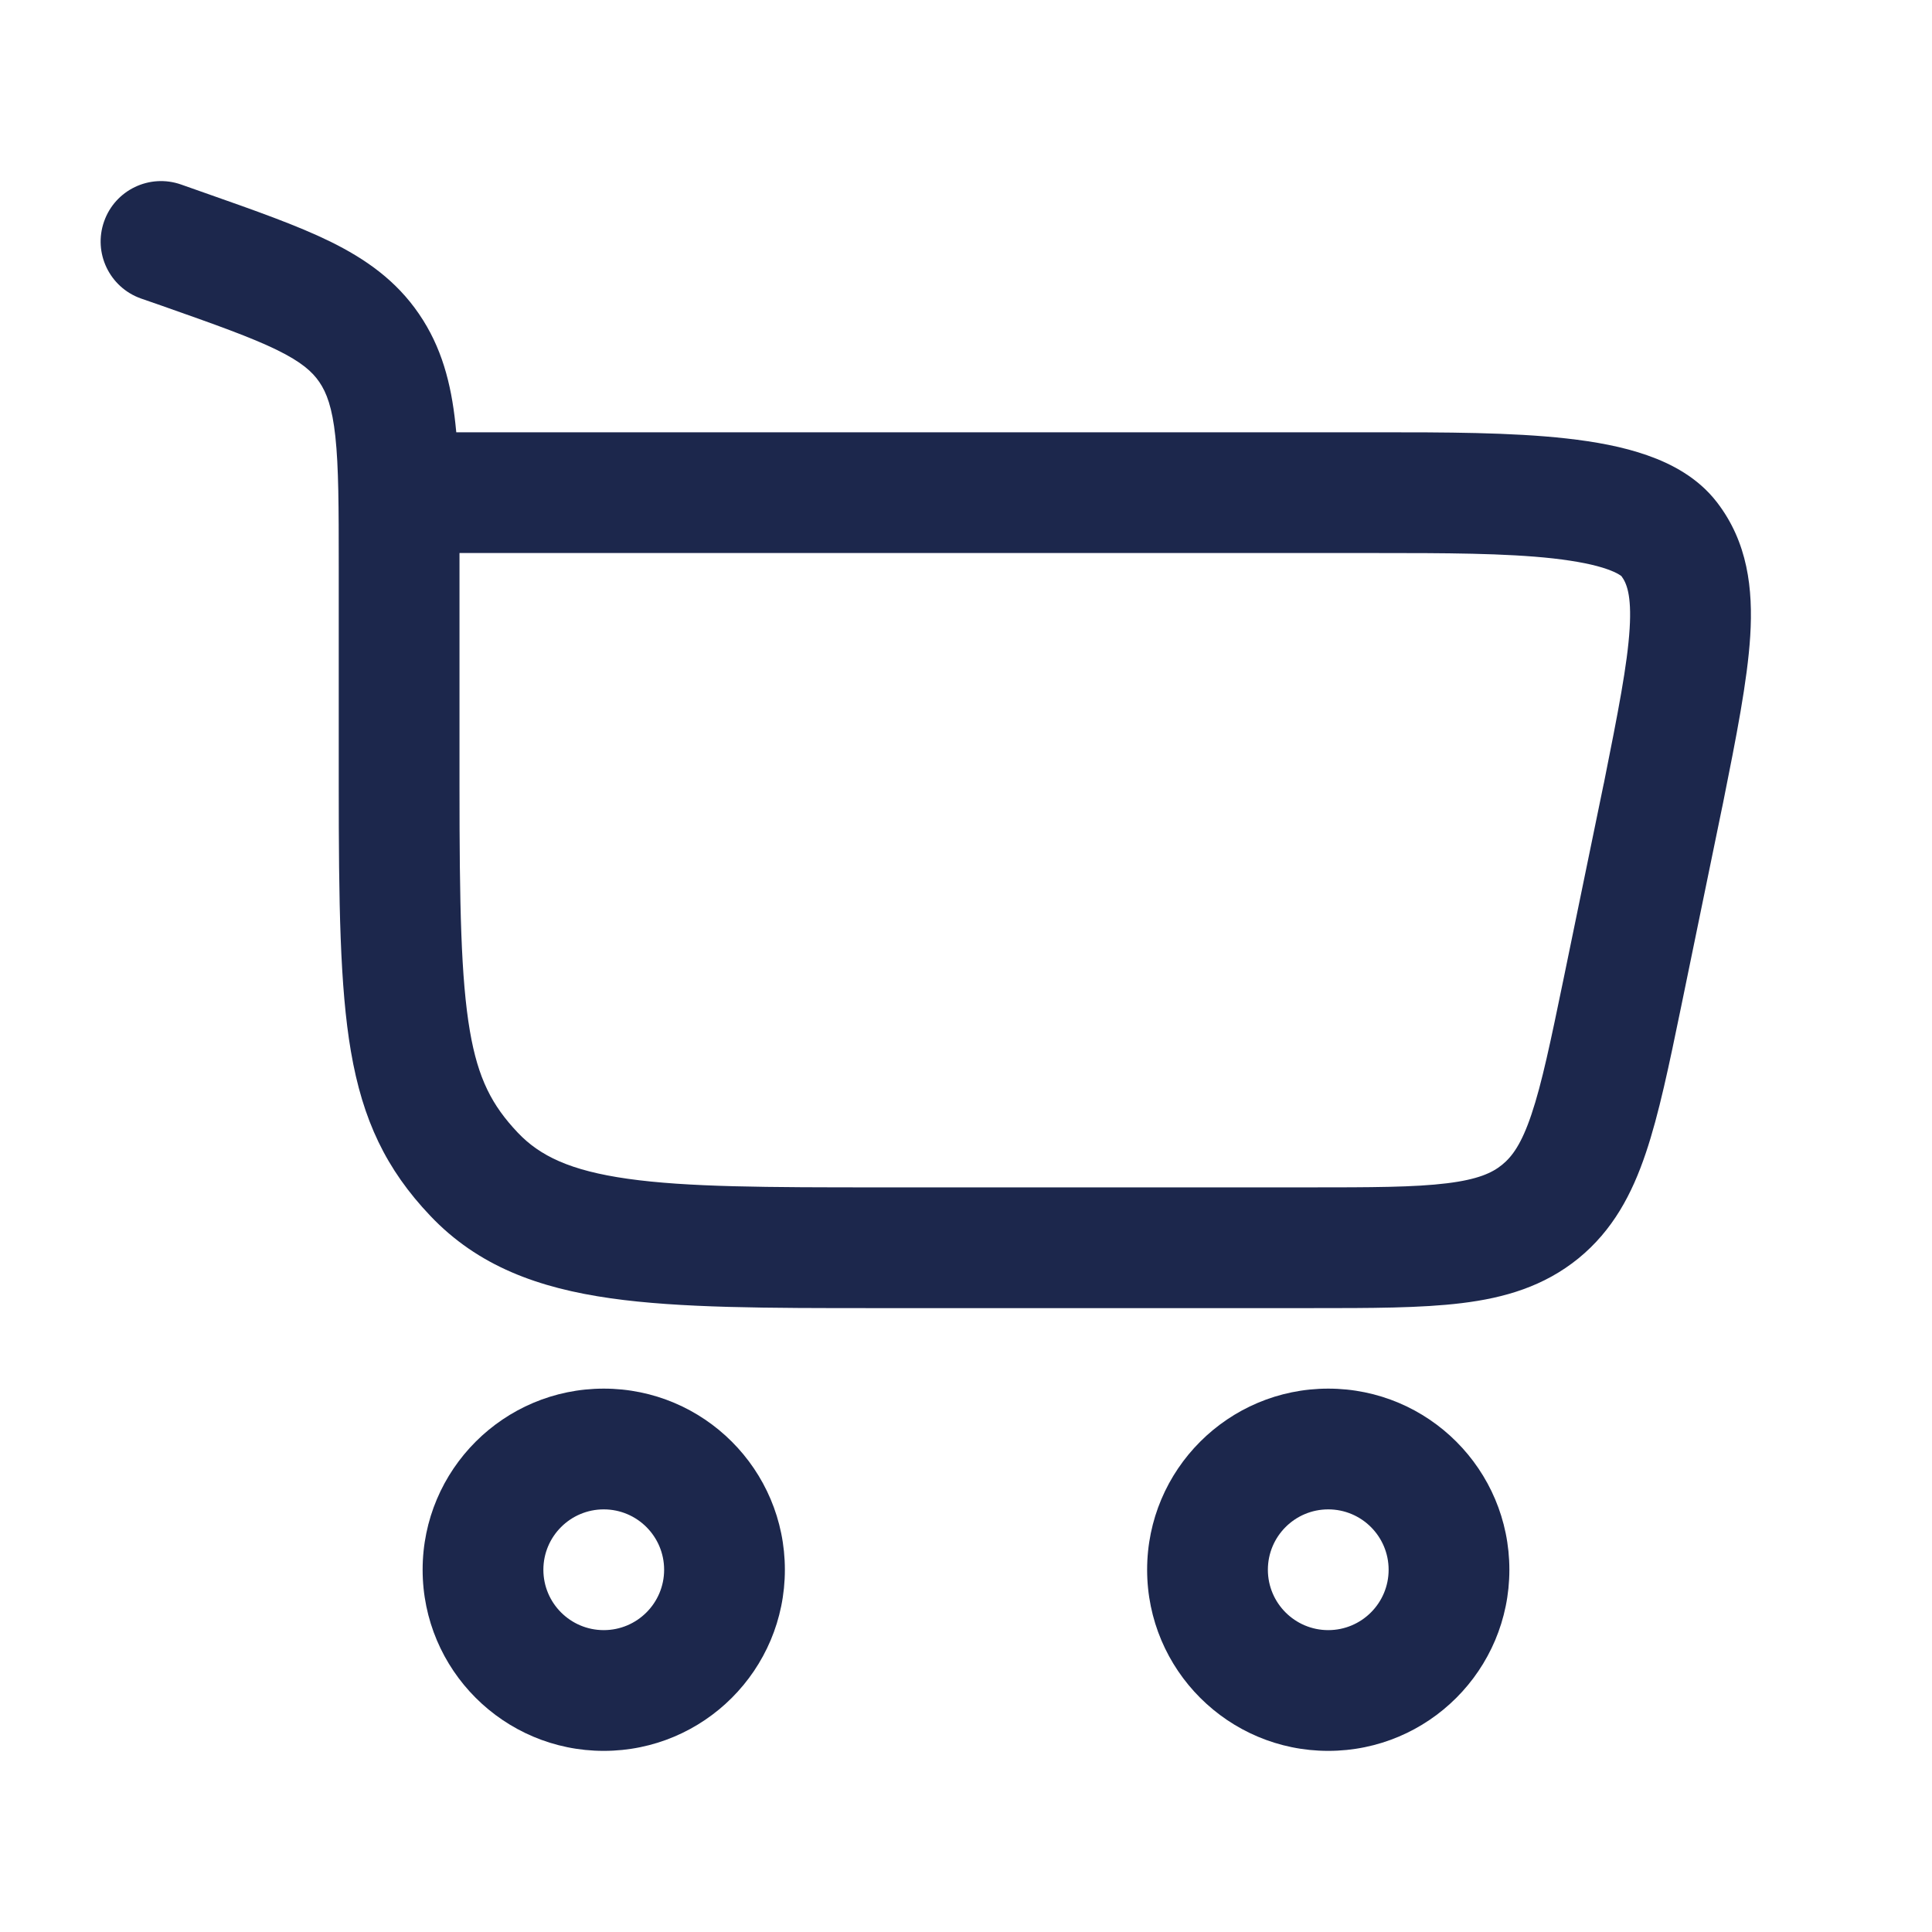
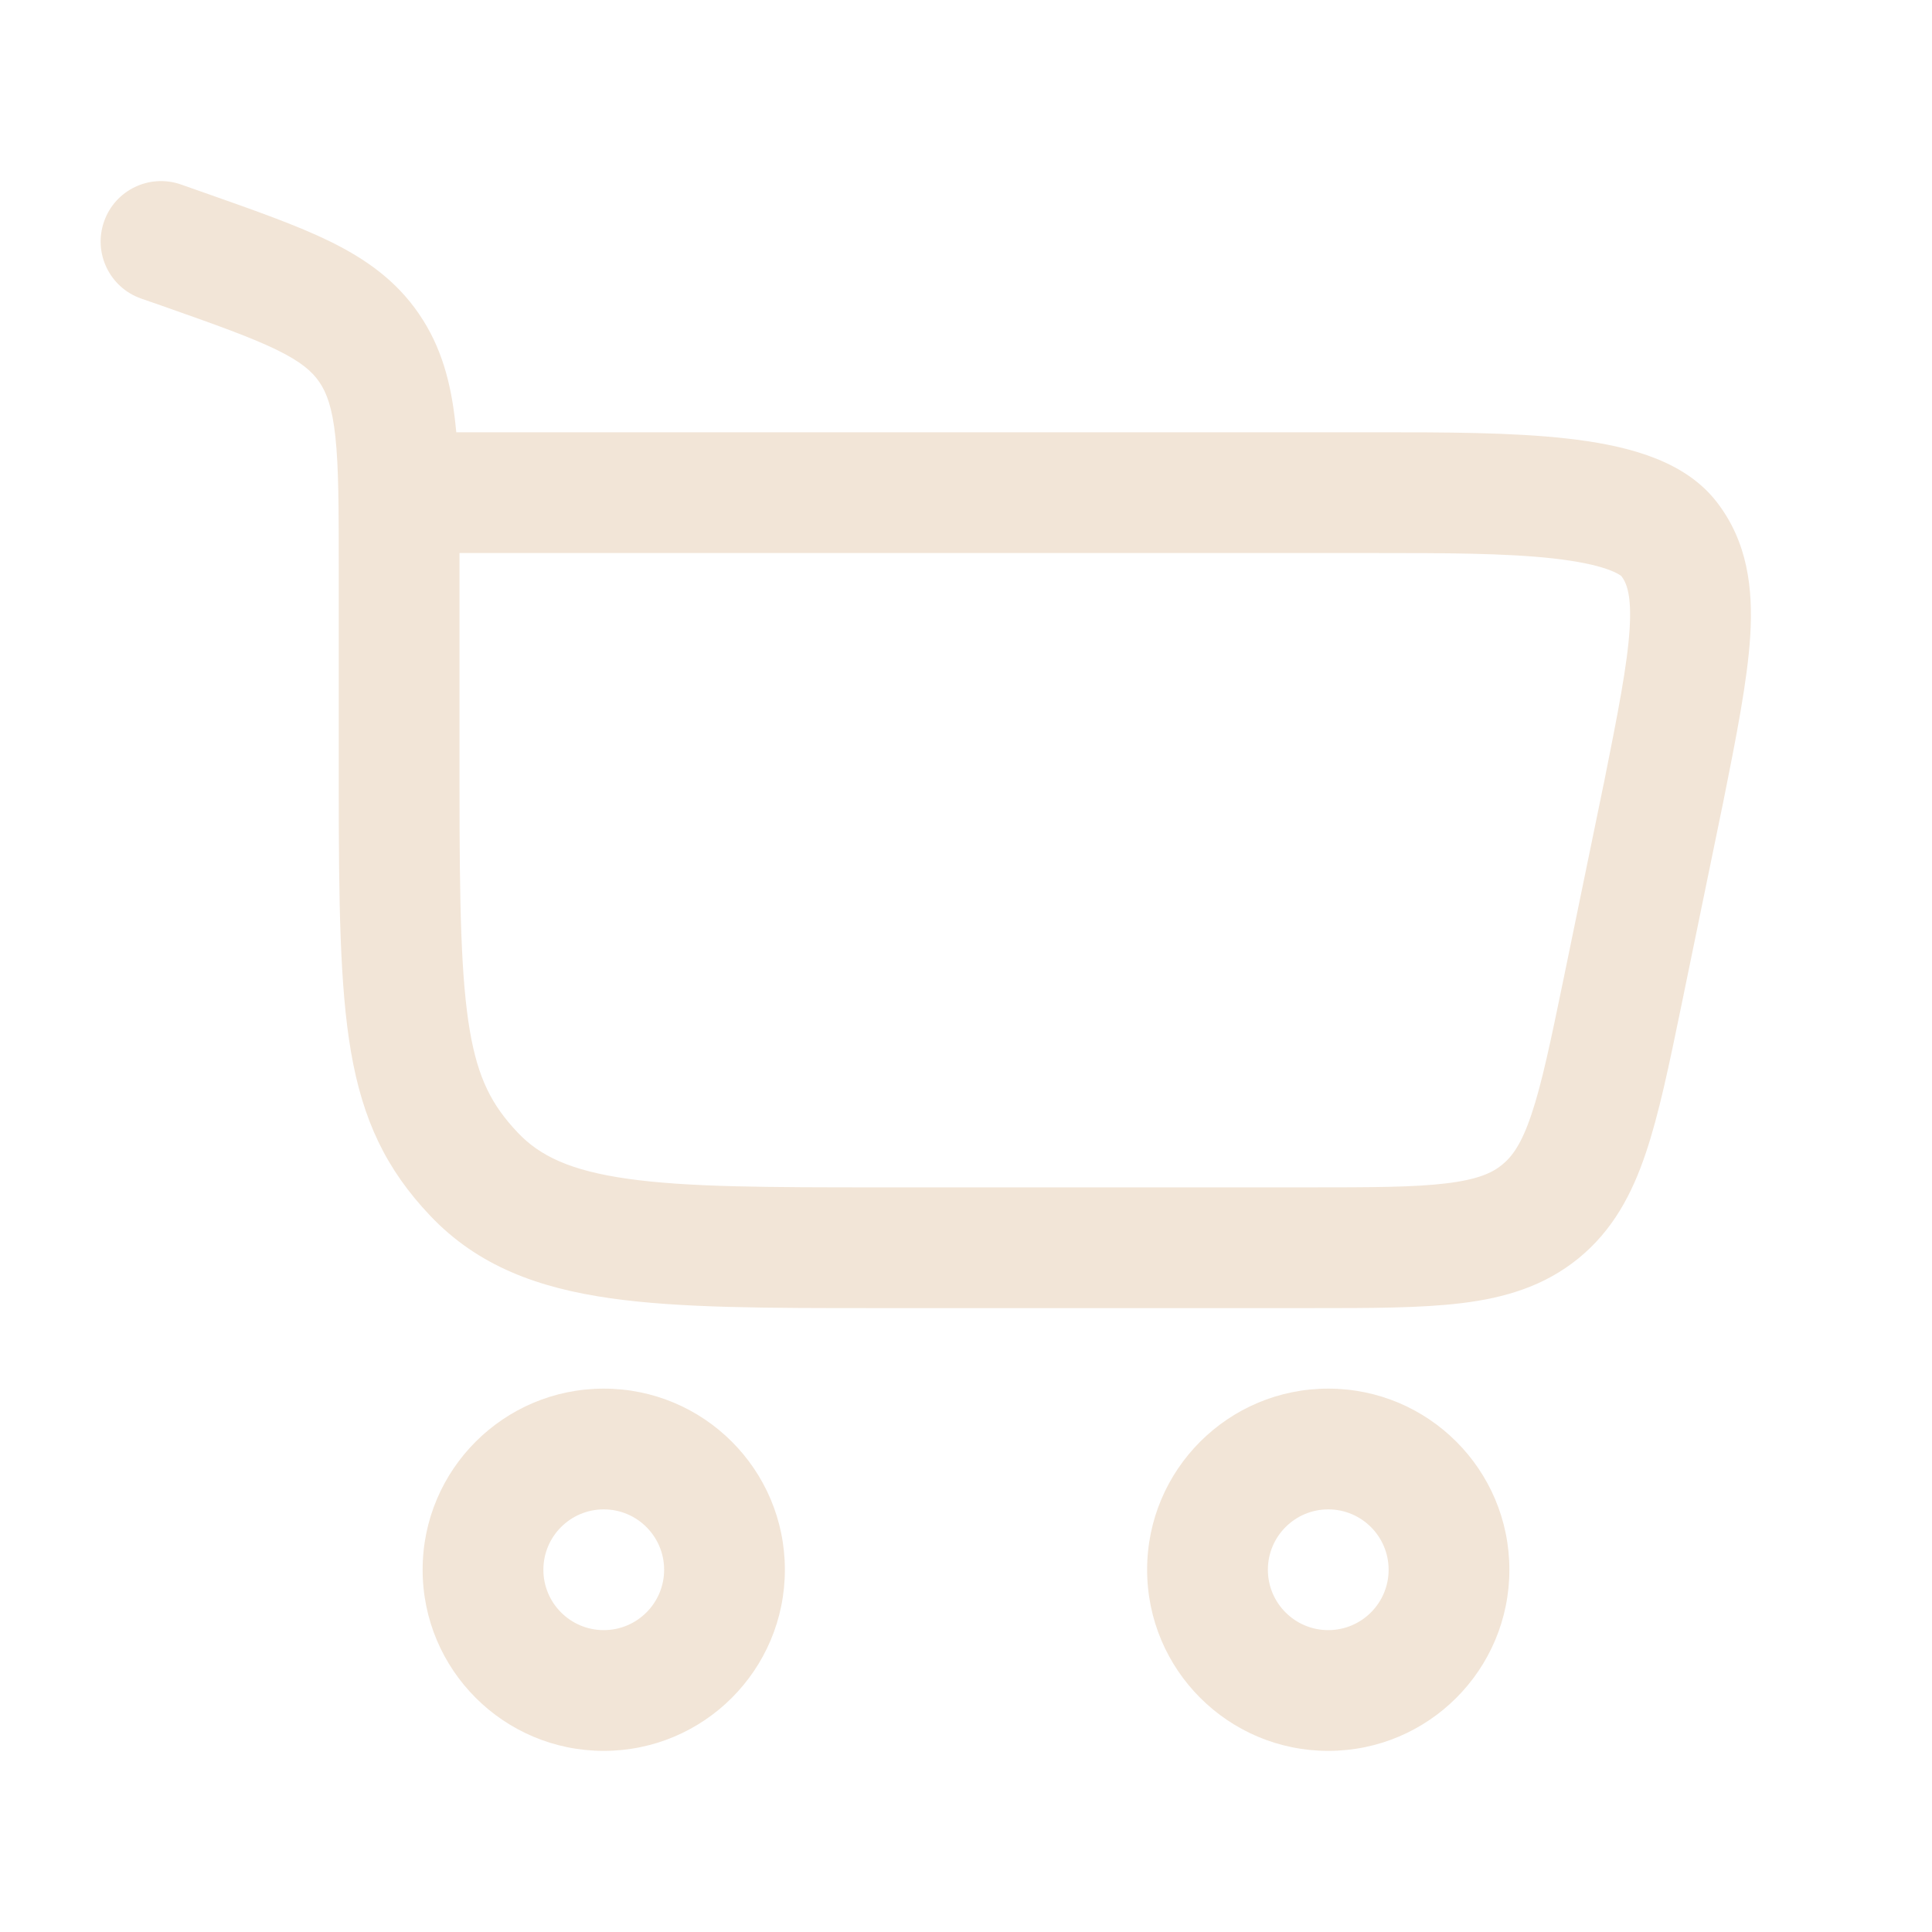
<svg xmlns="http://www.w3.org/2000/svg" width="800px" height="800px" viewBox="0 0 24 24" fill="none">
-   <path fill-rule="evenodd" clip-rule="evenodd" d="M2.249 2.292C1.858 2.155 1.43 2.36 1.293 2.751C1.155 3.142 1.361 3.57 1.751 3.708L2.013 3.799C2.68 4.034 3.119 4.19 3.442 4.348C3.745 4.497 3.879 4.617 3.967 4.746C4.057 4.878 4.127 5.06 4.166 5.423C4.207 5.803 4.208 6.298 4.208 7.038V9.76C4.208 11.213 4.222 12.26 4.359 13.06C4.505 13.914 4.797 14.526 5.344 15.102C5.938 15.729 6.69 16.001 7.587 16.128C8.445 16.25 9.535 16.25 10.88 16.25L16.286 16.25C17.028 16.25 17.652 16.25 18.157 16.188C18.692 16.123 19.181 15.979 19.608 15.632C20.034 15.284 20.273 14.835 20.445 14.323C20.608 13.841 20.734 13.23 20.884 12.504L21.392 10.034L21.393 10.03L21.404 9.977C21.569 9.152 21.707 8.458 21.742 7.9C21.778 7.314 21.711 6.736 21.329 6.24C21.094 5.934 20.764 5.761 20.463 5.656C20.157 5.548 19.81 5.486 19.461 5.447C18.773 5.37 17.939 5.37 17.12 5.37L5.668 5.37C5.665 5.333 5.661 5.297 5.657 5.262C5.604 4.765 5.487 4.312 5.205 3.9C4.921 3.484 4.543 3.218 4.103 3.001C3.691 2.799 3.167 2.615 2.55 2.398L2.249 2.292ZM5.708 6.87H17.089C17.945 6.87 18.699 6.871 19.294 6.937C19.59 6.971 19.811 7.016 19.966 7.071C20.093 7.116 20.136 7.152 20.142 7.157C20.142 7.157 20.143 7.158 20.142 7.157C20.204 7.239 20.27 7.387 20.244 7.808C20.217 8.252 20.101 8.844 19.923 9.734L19.922 9.736L19.424 12.156C19.262 12.939 19.154 13.459 19.024 13.844C18.901 14.21 18.785 14.367 18.66 14.469C18.535 14.571 18.357 14.652 17.975 14.699C17.571 14.749 17.04 14.75 16.241 14.75H10.938C9.521 14.75 8.538 14.748 7.797 14.643C7.082 14.542 6.705 14.358 6.432 14.07C6.112 13.732 5.939 13.402 5.837 12.807C5.726 12.158 5.708 11.249 5.708 9.76L5.708 6.87Z" fill="#1C274C" />
-   <path fill-rule="evenodd" clip-rule="evenodd" d="M7.5 21.75C6.258 21.75 5.25 20.743 5.25 19.5C5.25 18.257 6.258 17.25 7.5 17.25C8.743 17.25 9.75 18.257 9.75 19.5C9.75 20.743 8.743 21.75 7.5 21.75ZM6.75 19.5C6.75 19.914 7.086 20.25 7.5 20.25C7.914 20.25 8.25 19.914 8.25 19.5C8.25 19.086 7.914 18.75 7.5 18.75C7.086 18.75 6.75 19.086 6.75 19.5Z" fill="#1C274C" />
-   <path fill-rule="evenodd" clip-rule="evenodd" d="M16.5 21.75C15.258 21.75 14.25 20.743 14.25 19.5C14.25 18.257 15.258 17.25 16.5 17.25C17.743 17.25 18.75 18.257 18.75 19.5C18.75 20.743 17.743 21.75 16.5 21.75ZM15.75 19.5C15.75 19.914 16.086 20.25 16.5 20.25C16.914 20.25 17.25 19.914 17.25 19.5C17.25 19.086 16.914 18.75 16.5 18.75C16.086 18.75 15.75 19.086 15.75 19.5Z" fill="#1C274C" />
+   <path fill-rule="evenodd" clip-rule="evenodd" d="M2.249 2.292C1.858 2.155 1.43 2.36 1.293 2.751C1.155 3.142 1.361 3.57 1.751 3.708L2.013 3.799C2.68 4.034 3.119 4.19 3.442 4.348C3.745 4.497 3.879 4.617 3.967 4.746C4.057 4.878 4.127 5.06 4.166 5.423C4.207 5.803 4.208 6.298 4.208 7.038V9.76C4.208 11.213 4.222 12.26 4.359 13.06C4.505 13.914 4.797 14.526 5.344 15.102C5.938 15.729 6.69 16.001 7.587 16.128C8.445 16.25 9.535 16.25 10.88 16.25L16.286 16.25C17.028 16.25 17.652 16.25 18.157 16.188C18.692 16.123 19.181 15.979 19.608 15.632C20.034 15.284 20.273 14.835 20.445 14.323C20.608 13.841 20.734 13.23 20.884 12.504L21.392 10.034L21.393 10.03L21.404 9.977C21.569 9.152 21.707 8.458 21.742 7.9C21.778 7.314 21.711 6.736 21.329 6.24C21.094 5.934 20.764 5.761 20.463 5.656C20.157 5.548 19.81 5.486 19.461 5.447C18.773 5.37 17.939 5.37 17.12 5.37L5.668 5.37C5.665 5.333 5.661 5.297 5.657 5.262C5.604 4.765 5.487 4.312 5.205 3.9C4.921 3.484 4.543 3.218 4.103 3.001C3.691 2.799 3.167 2.615 2.55 2.398L2.249 2.292ZM5.708 6.87H17.089C17.945 6.87 18.699 6.871 19.294 6.937C19.59 6.971 19.811 7.016 19.966 7.071C20.093 7.116 20.136 7.152 20.142 7.157C20.142 7.157 20.143 7.158 20.142 7.157C20.204 7.239 20.27 7.387 20.244 7.808C20.217 8.252 20.101 8.844 19.923 9.734L19.922 9.736L19.424 12.156C19.262 12.939 19.154 13.459 19.024 13.844C18.901 14.21 18.785 14.367 18.66 14.469C18.535 14.571 18.357 14.652 17.975 14.699C17.571 14.749 17.04 14.75 16.241 14.75H10.938C9.521 14.75 8.538 14.748 7.797 14.643C7.082 14.542 6.705 14.358 6.432 14.07C6.112 13.732 5.939 13.402 5.837 12.807C5.726 12.158 5.708 11.249 5.708 9.76L5.708 6.87Z" fill="#f2e5d7" />
+   <path fill-rule="evenodd" clip-rule="evenodd" d="M7.5 21.75C6.258 21.75 5.25 20.743 5.25 19.5C5.25 18.257 6.258 17.25 7.5 17.25C8.743 17.25 9.75 18.257 9.75 19.5C9.75 20.743 8.743 21.75 7.5 21.75ZM6.75 19.5C6.75 19.914 7.086 20.25 7.5 20.25C7.914 20.25 8.25 19.914 8.25 19.5C8.25 19.086 7.914 18.75 7.5 18.75C7.086 18.75 6.75 19.086 6.75 19.5Z" fill="#f2e5d7" />
+   <path fill-rule="evenodd" clip-rule="evenodd" d="M16.5 21.75C15.258 21.75 14.25 20.743 14.25 19.5C14.25 18.257 15.258 17.25 16.5 17.25C17.743 17.25 18.75 18.257 18.75 19.5C18.75 20.743 17.743 21.75 16.5 21.75ZM15.75 19.5C15.75 19.914 16.086 20.25 16.5 20.25C16.914 20.25 17.25 19.914 17.25 19.5C17.25 19.086 16.914 18.75 16.5 18.75C16.086 18.75 15.75 19.086 15.75 19.5Z" fill="#f2e5d7" />
</svg>
